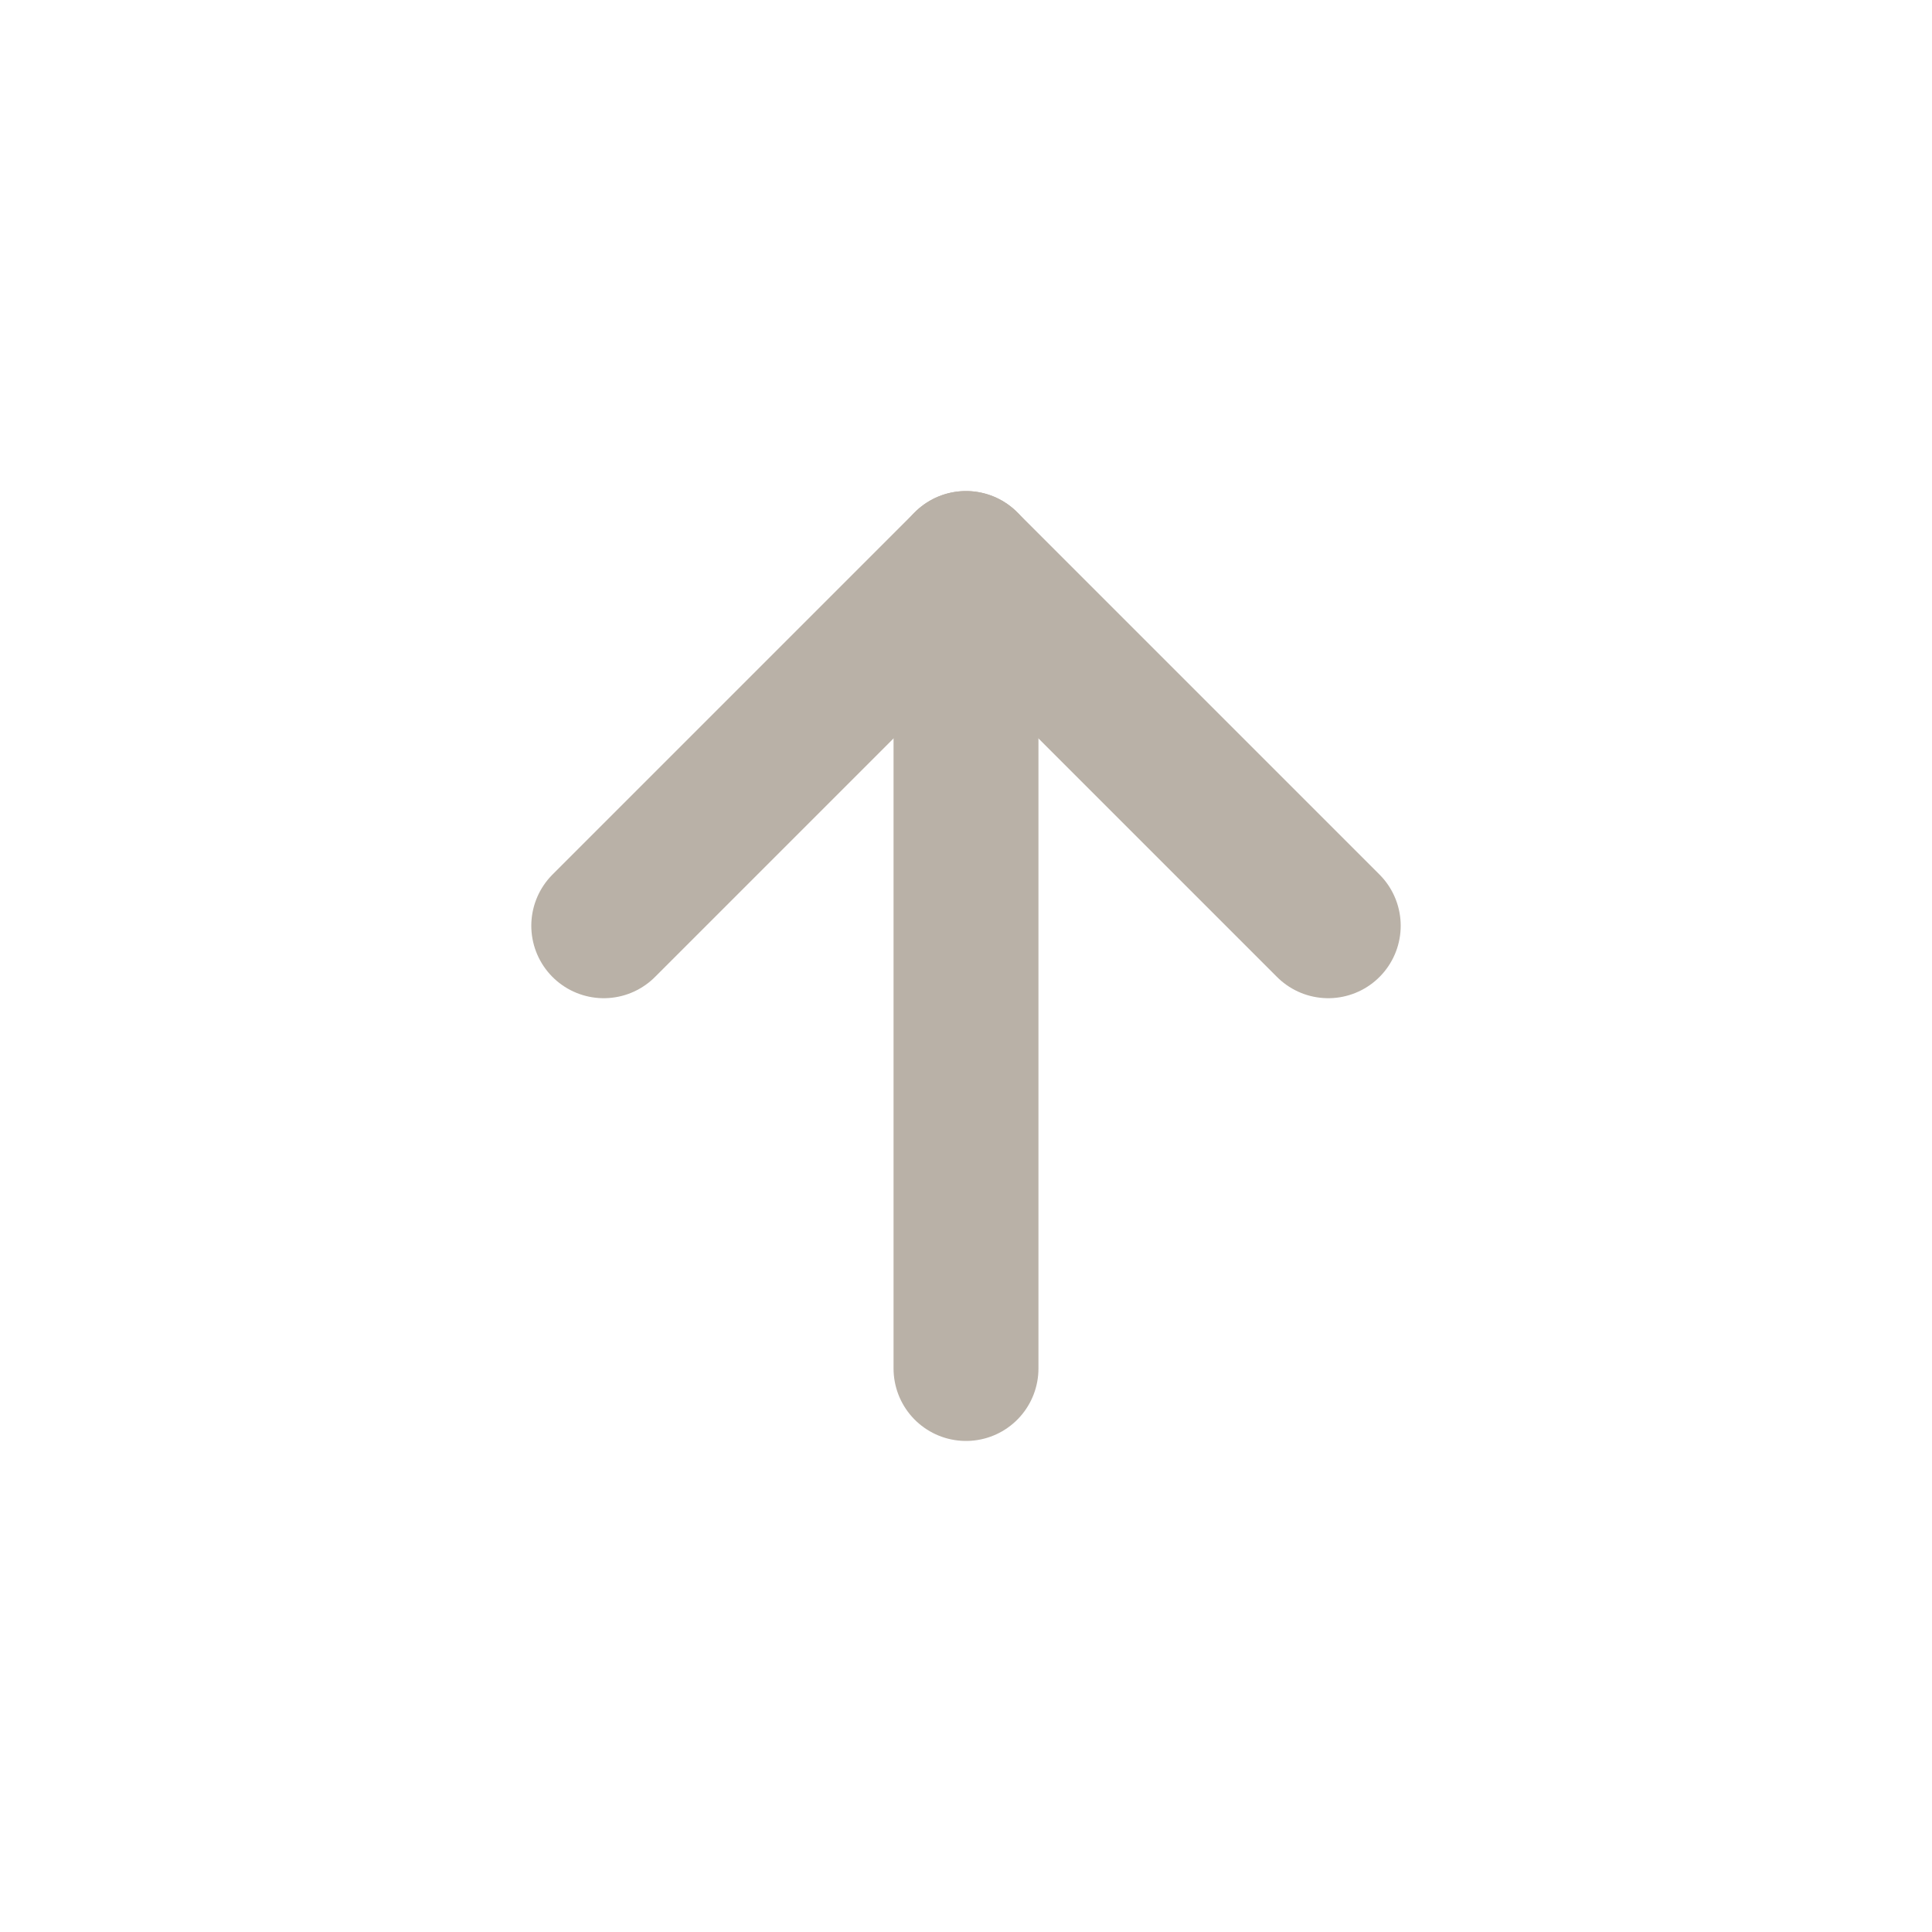
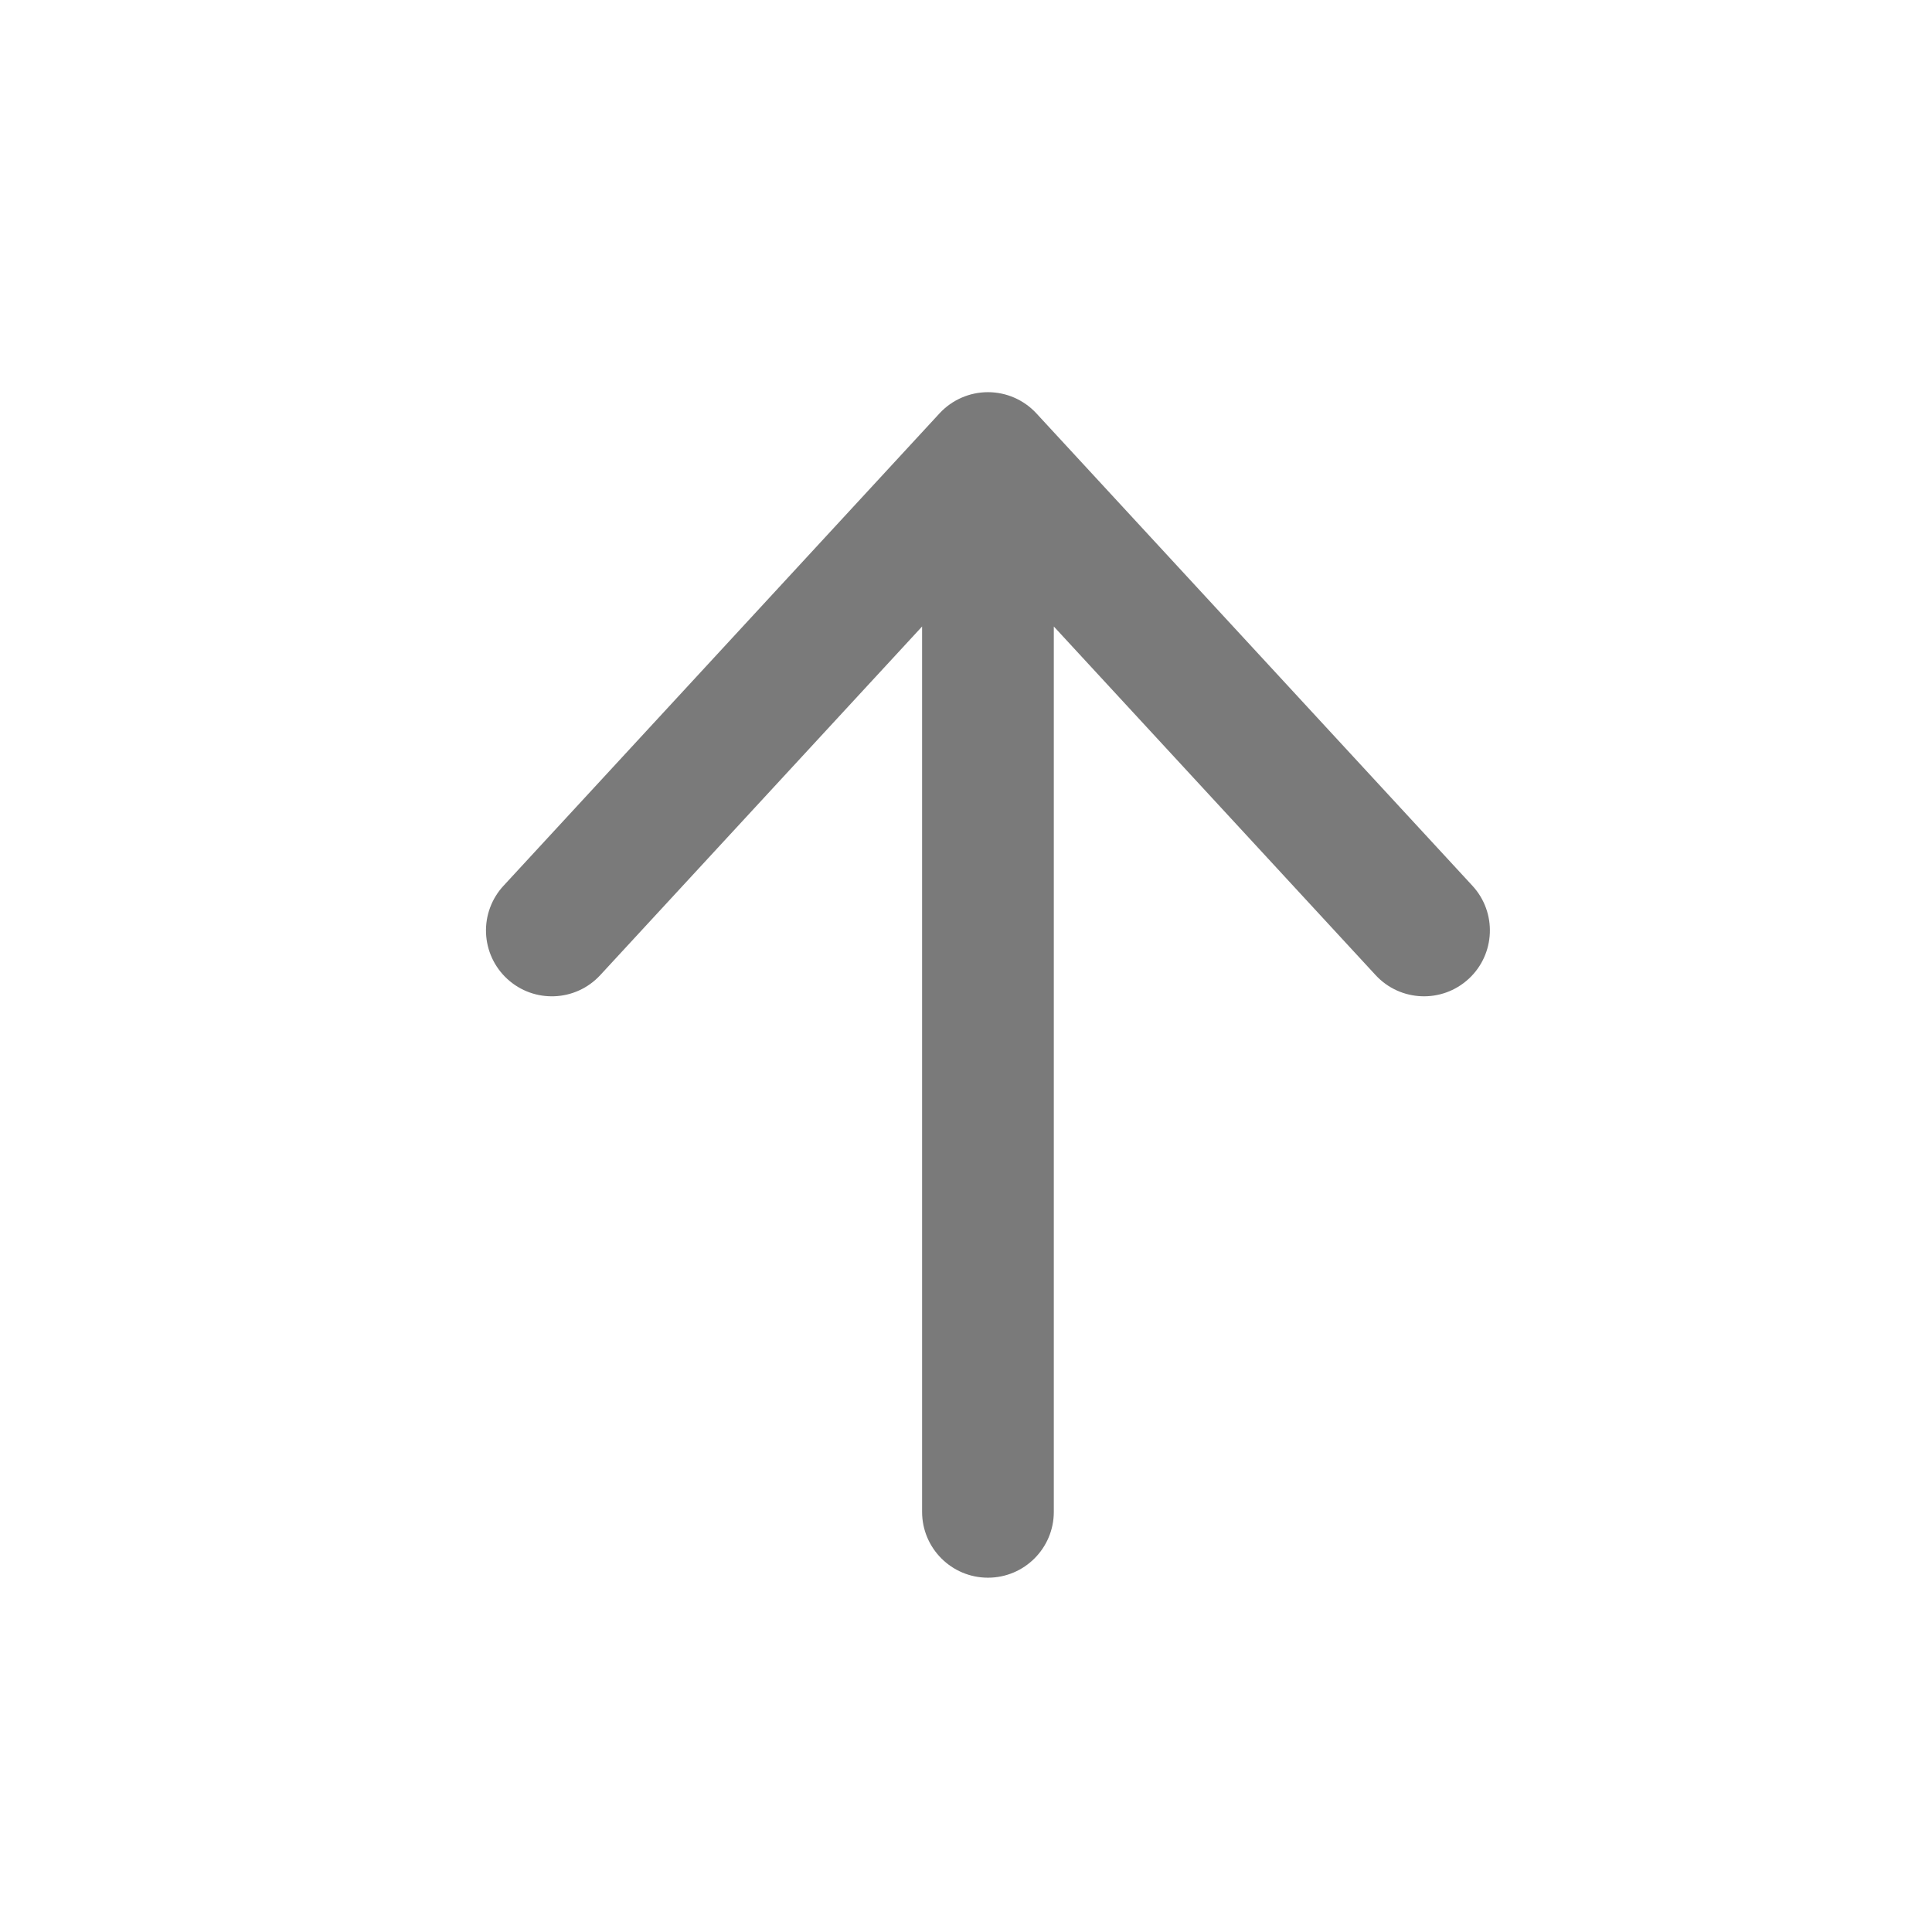
- <svg xmlns="http://www.w3.org/2000/svg" width="24" height="24" viewBox="0 0 24 24" fill="none">
-   <path d="M12 17V7" stroke="#B9B1A7" stroke-width="1.8" stroke-linecap="round" />
-   <path d="M7.5 11.5 12 7l4.5 4.5" stroke="#B9B1A7" stroke-width="1.8" stroke-linecap="round" stroke-linejoin="round" />
+ <svg xmlns="http://www.w3.org/2000/svg" class="icon" width="200px" height="200.00px" viewBox="0 0 1024 1024" version="1.1">
+   <path fill="#7a7a7a" d="M558.545 801.303V332.055l170.566 184.785a34.909 34.909 0 1 0 51.293-47.383L549.283 219.066a34.956 34.956 0 0 0-51.293 0l-231.121 250.415a34.863 34.863 0 0 0 1.955 49.338 34.909 34.909 0 0 0 49.338-2.001L488.727 332.055v469.248a34.909 34.909 0 1 0 69.818 0" />
</svg>
